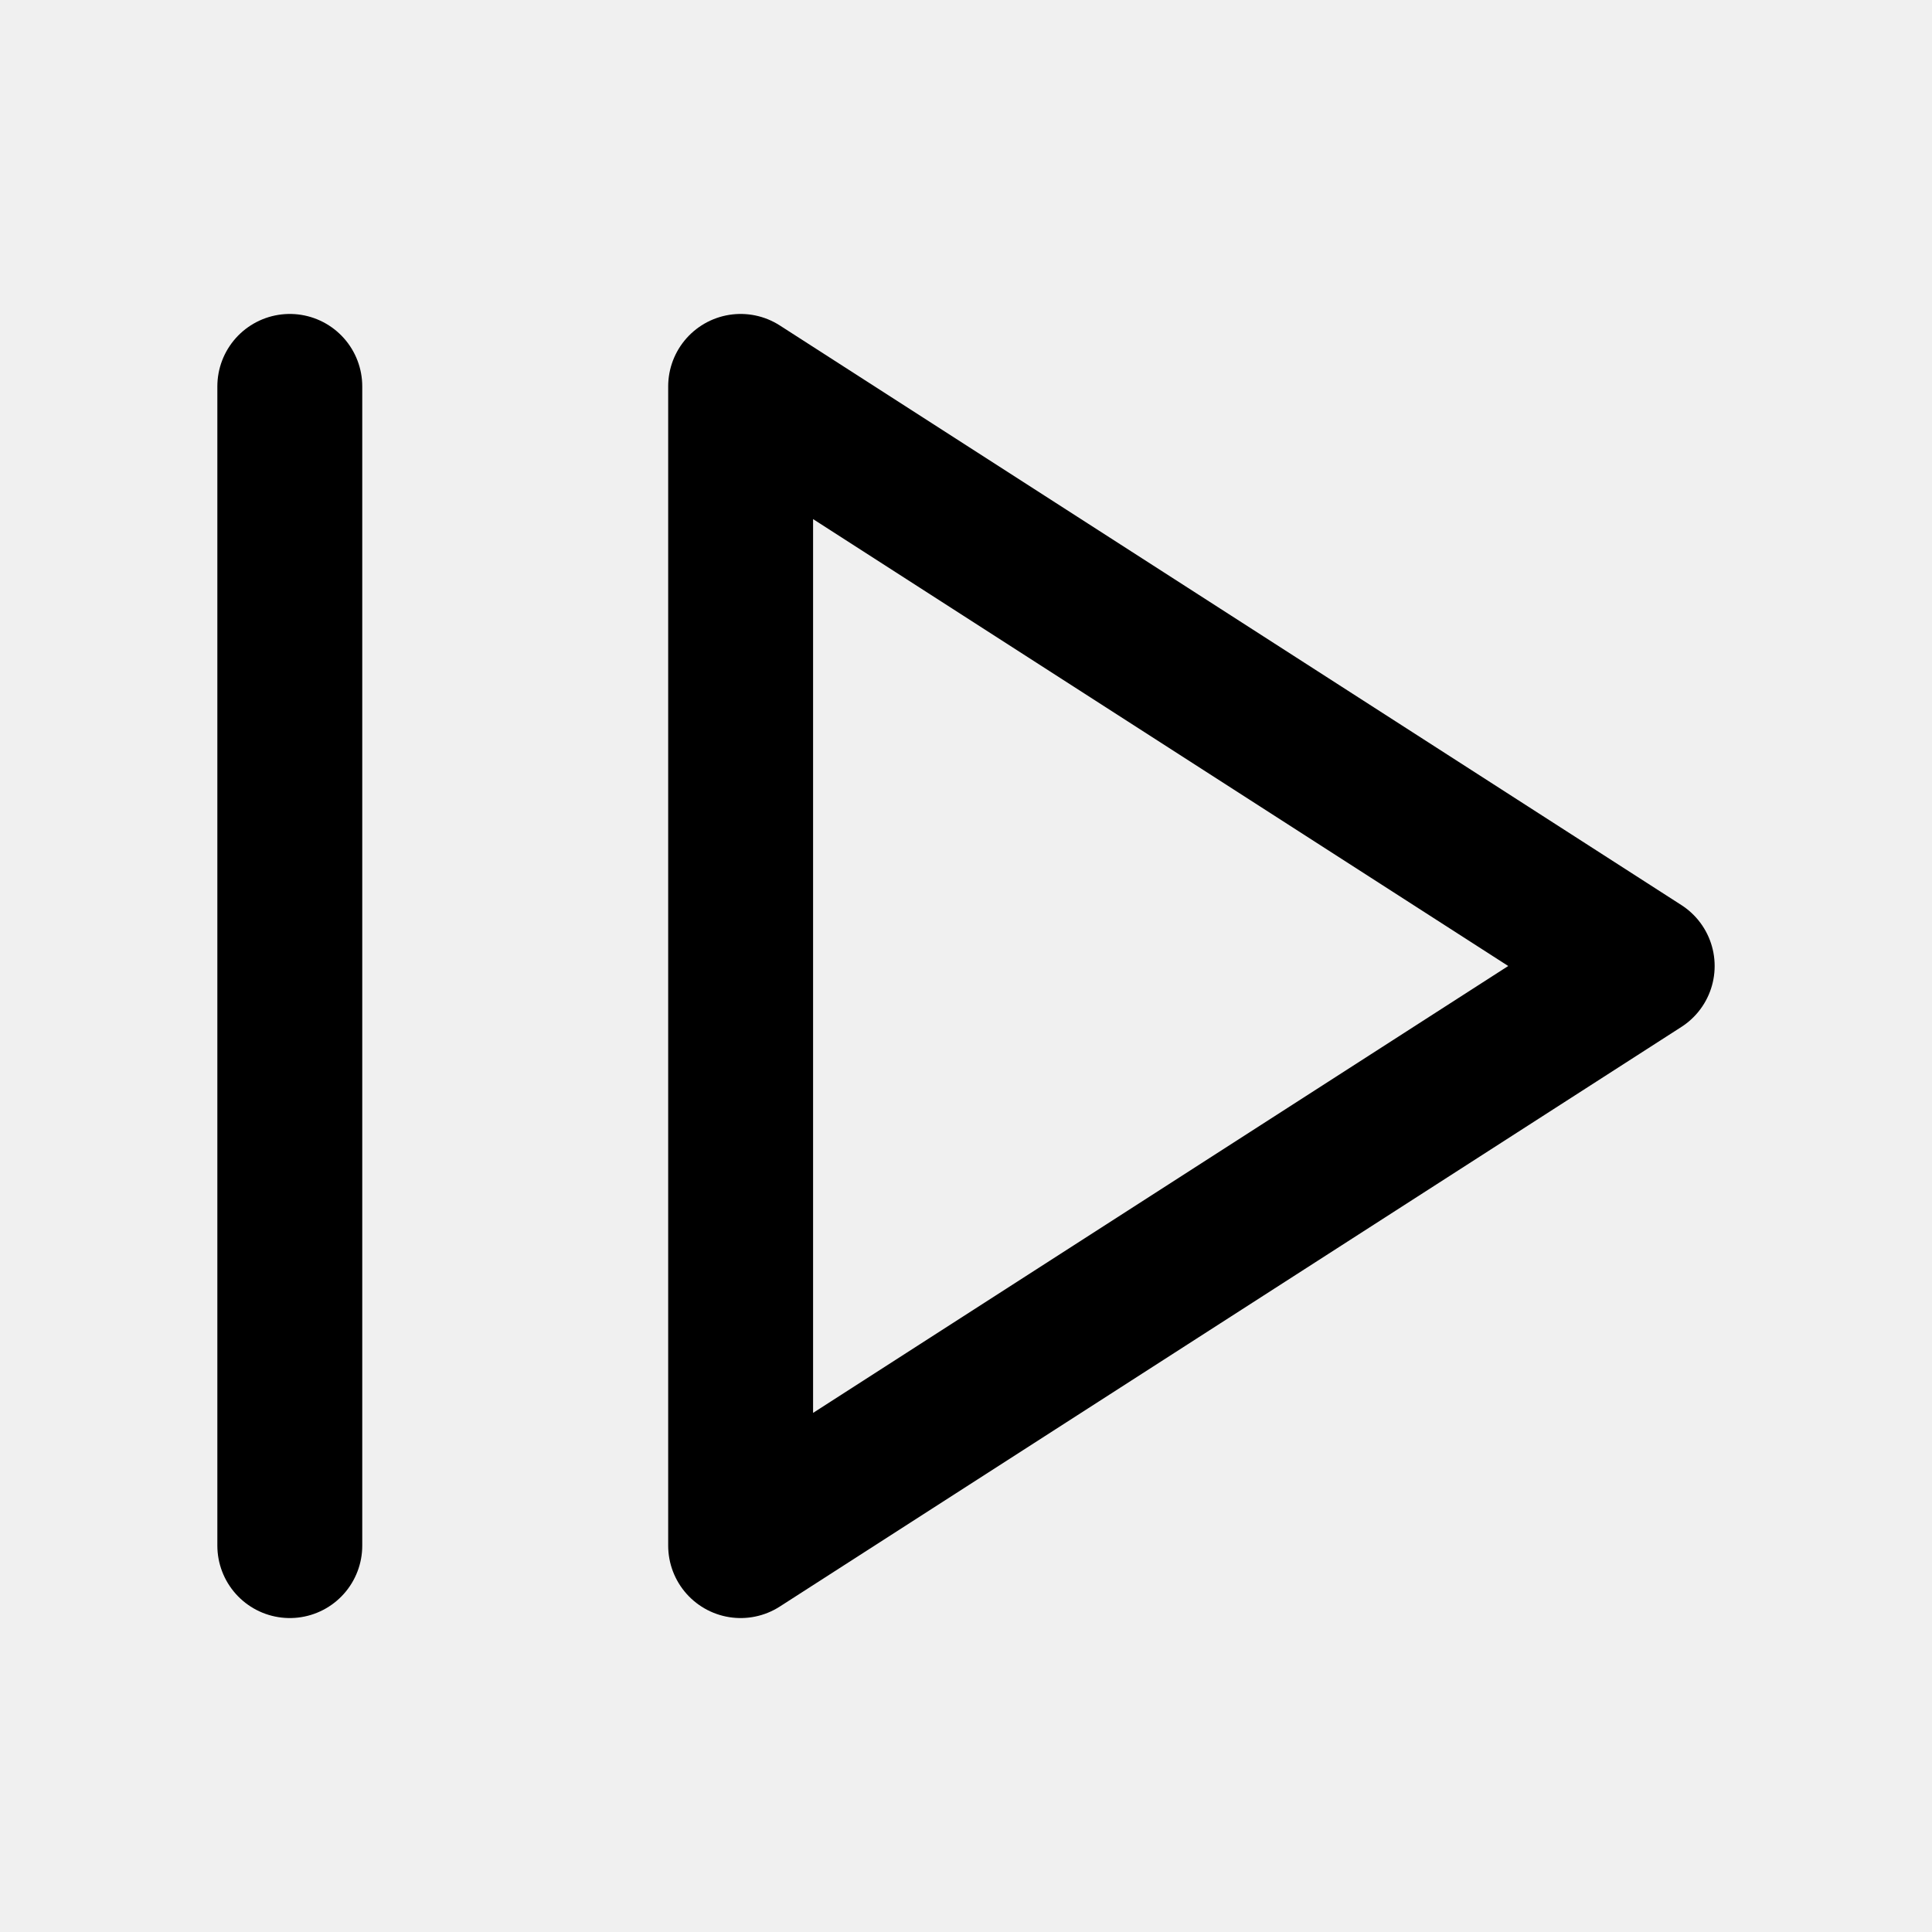
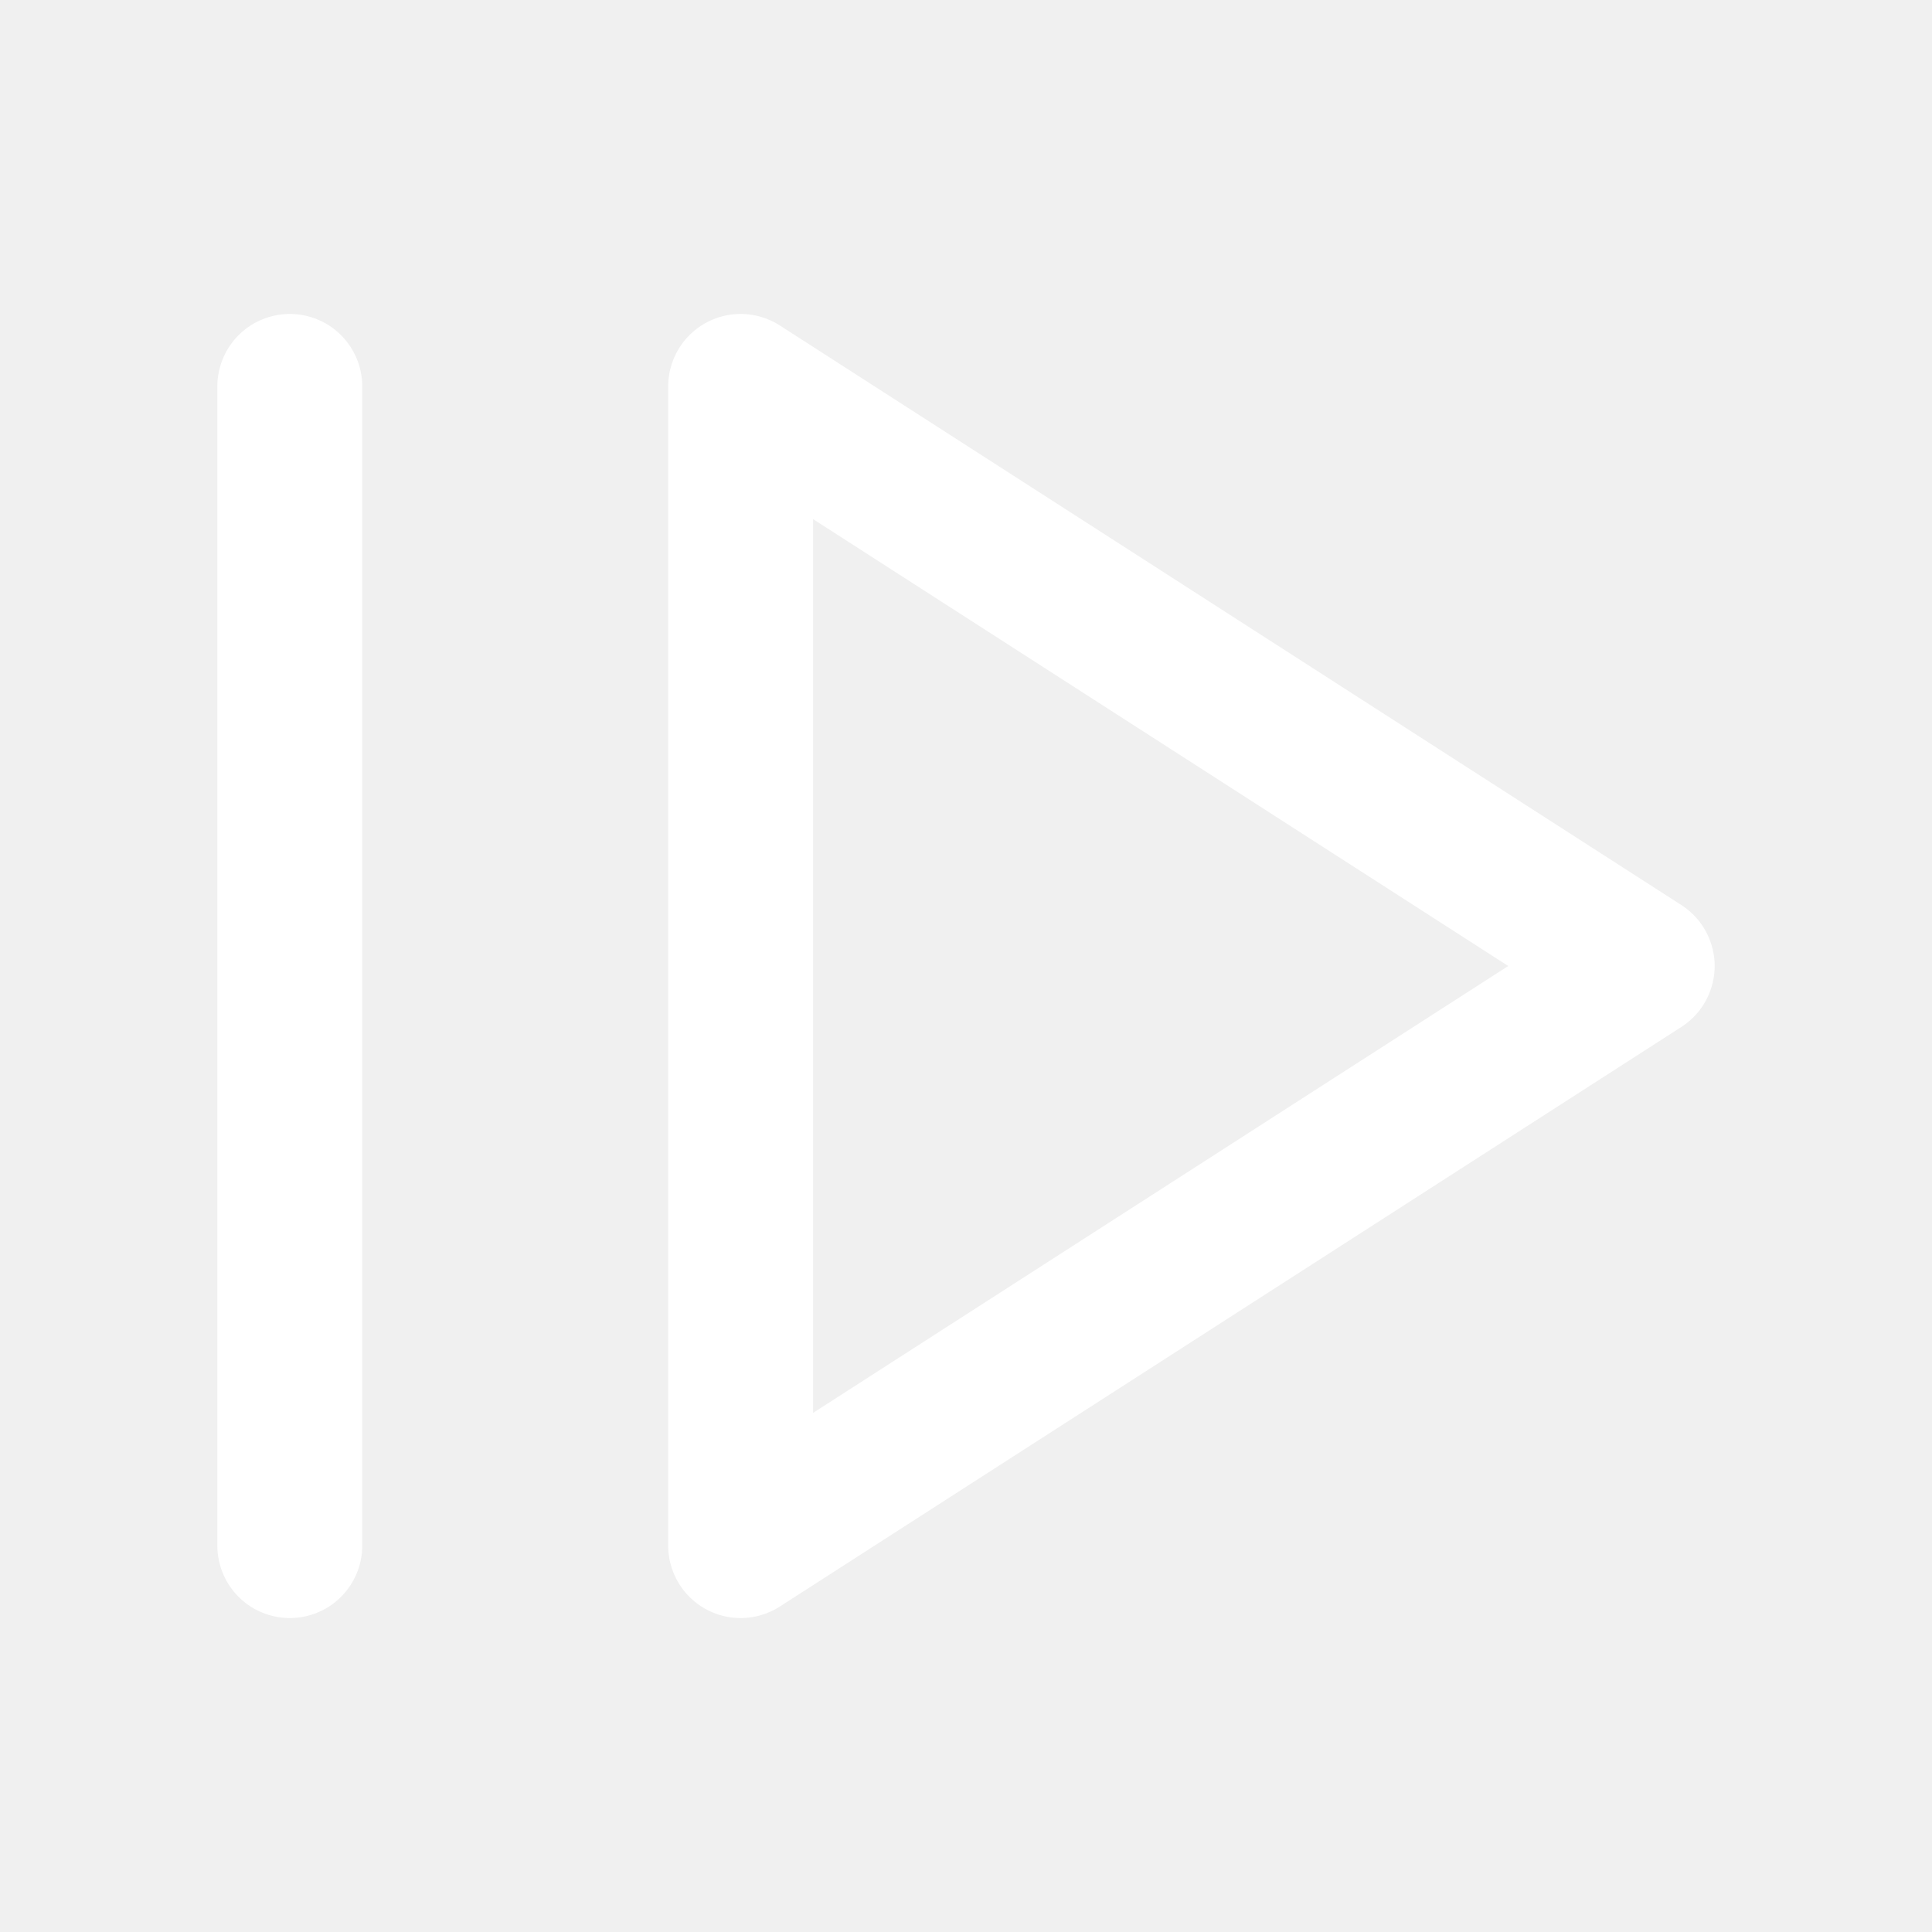
<svg xmlns="http://www.w3.org/2000/svg" width="20" height="20" fill="none">
-   <path d="M3 16V4m4.667 12V4L17 10l-9.333 6z" stroke="#000" stroke-width="1.5" stroke-linecap="round" stroke-linejoin="round" />
+   <path d="M3 16V4m4.667 12V4L17 10l-9.333 6z" stroke="#fff" stroke-width="1.5" stroke-linecap="round" stroke-linejoin="round" />
</svg>
